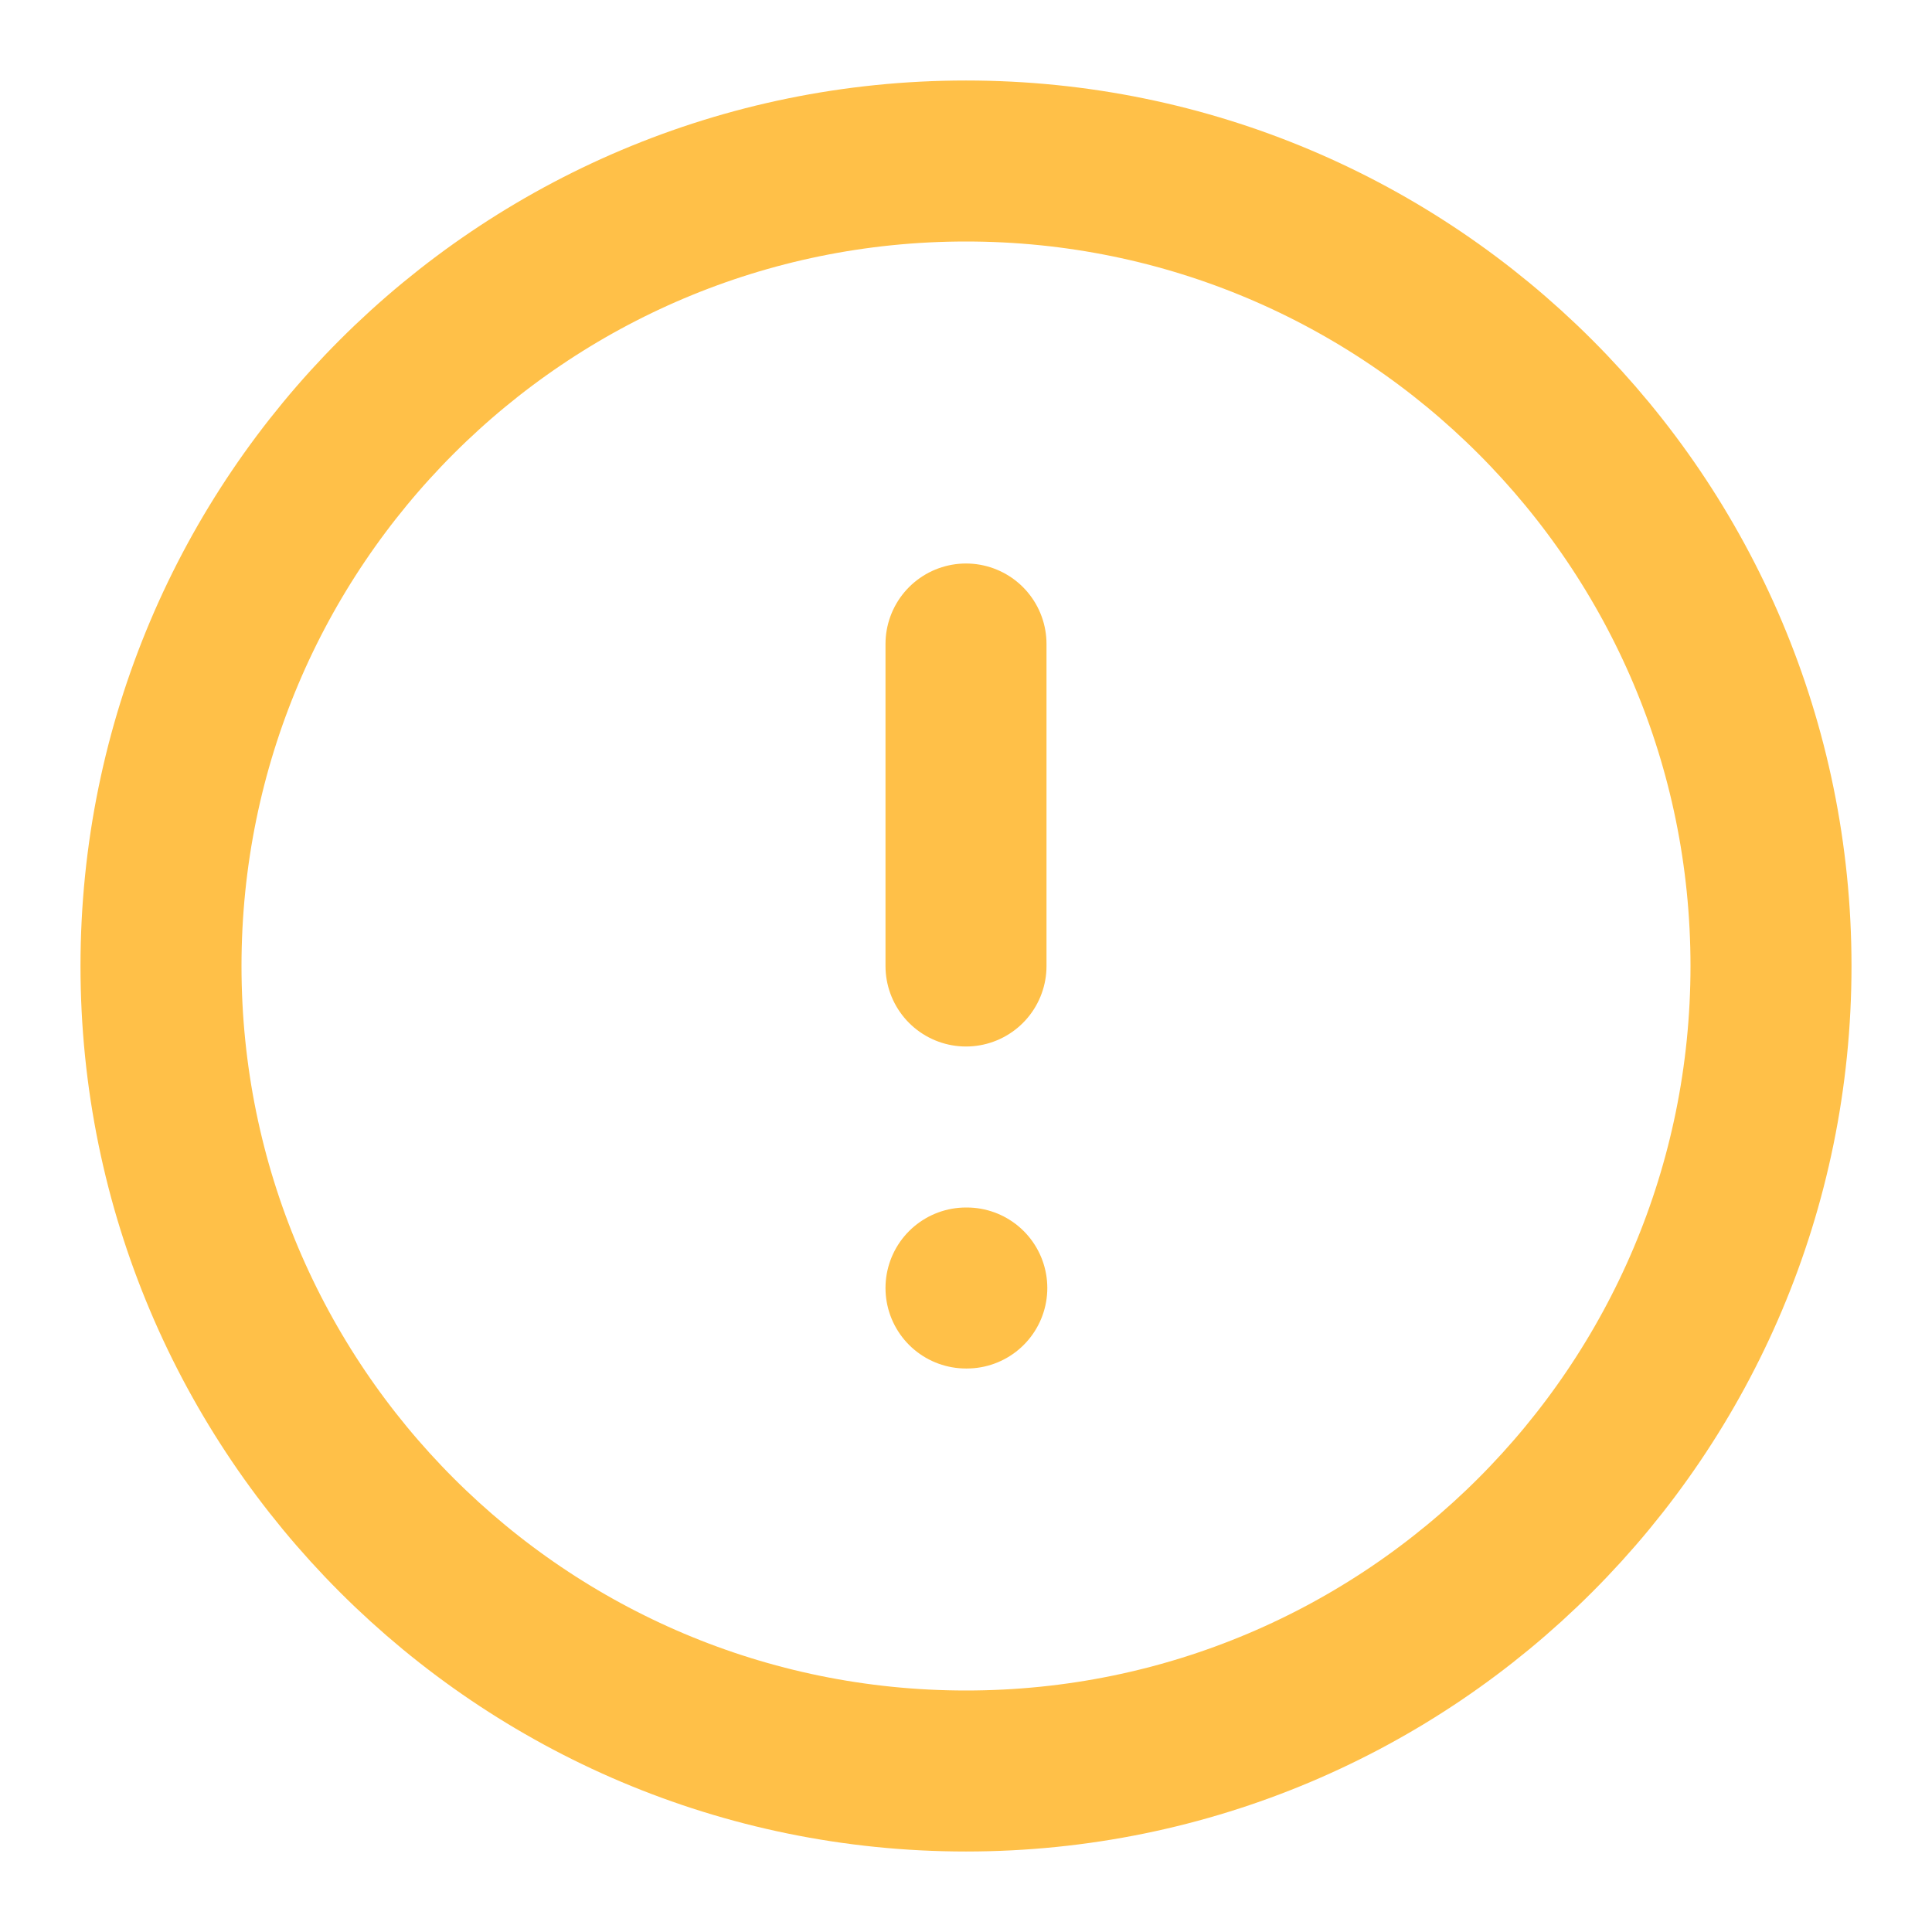
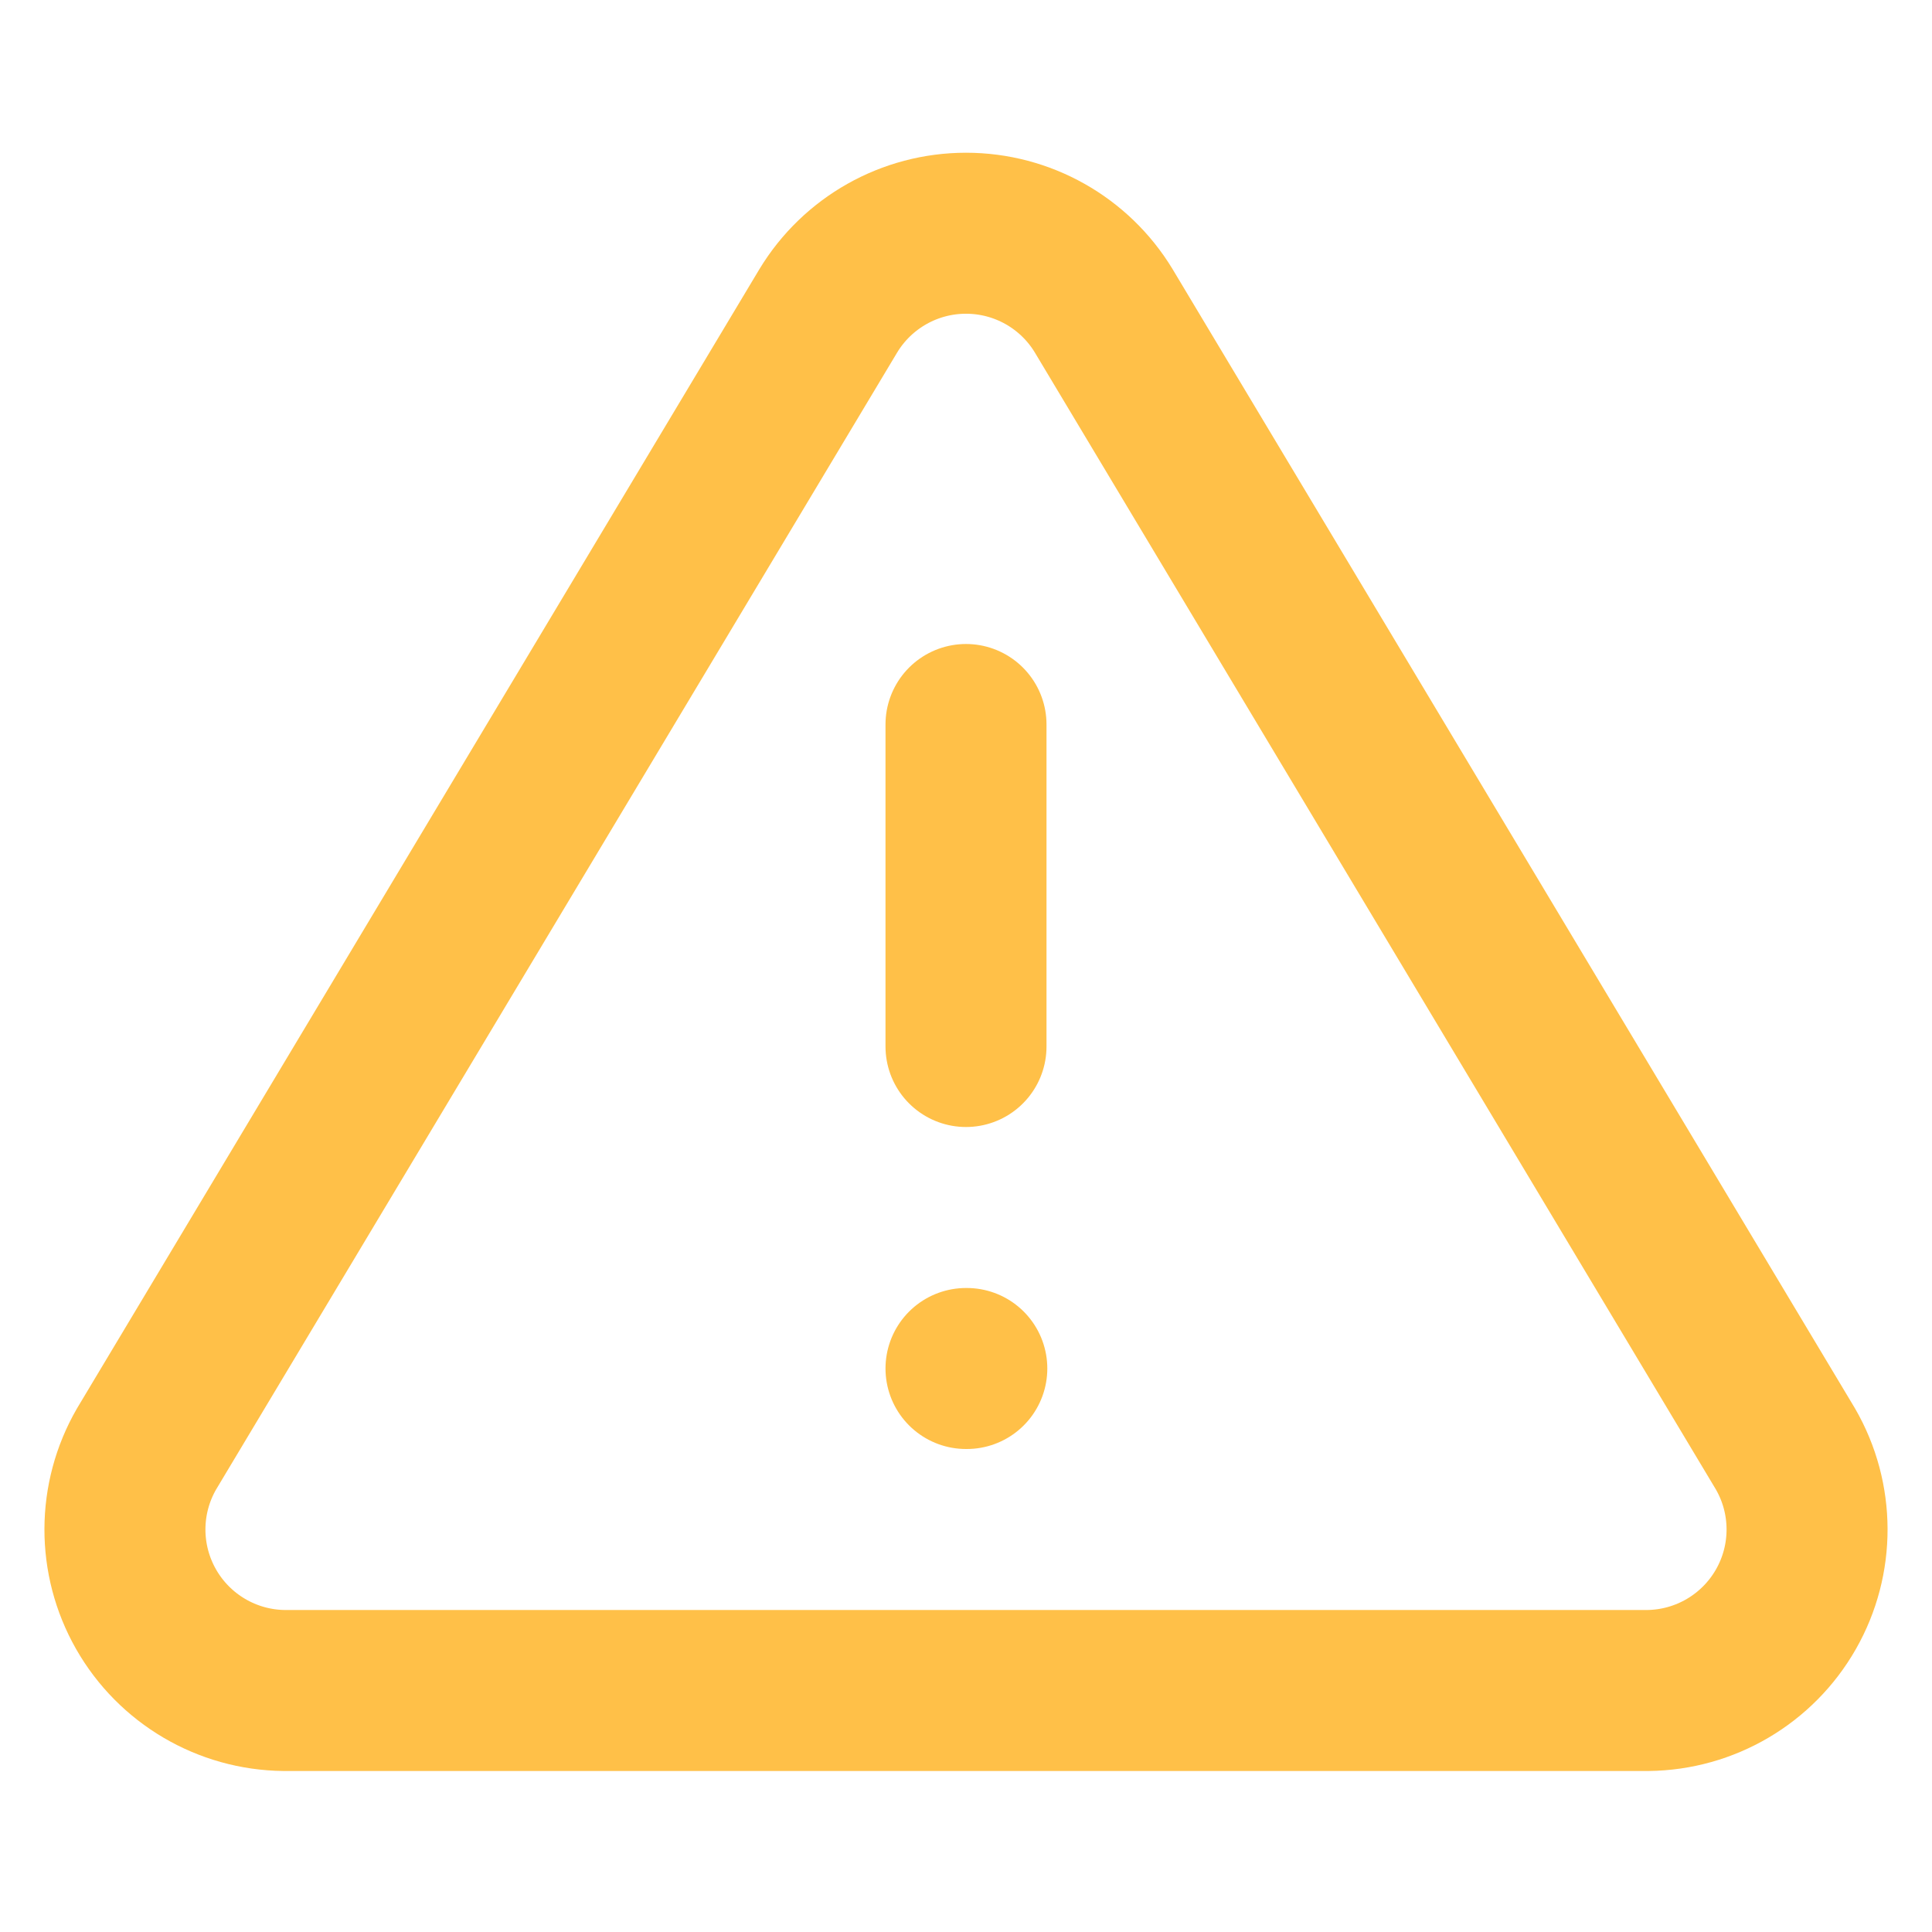
- <svg xmlns="http://www.w3.org/2000/svg" width="24" height="24" viewBox="0 0 24 24" fill="none" stroke="#ffc048" stroke-width="2" stroke-linecap="round" stroke-linejoin="round" class="feather feather-alert-circle">
-   <circle cx="12" cy="12" r="10" />
-   <line x1="12" y1="8" x2="12" y2="12" />
-   <line x1="12" y1="16" x2="12.01" y2="16" />
+ <svg xmlns="http://www.w3.org/2000/svg" width="24" height="24" viewBox="0 0 24 24" fill="none" stroke="#ffc048" stroke-width="2" stroke-linecap="round" stroke-linejoin="round" class="feather feather-alert-triangle">
+   <path d="M10.29 3.86L1.82 18a2 2 0 0 0 1.71 3h16.94a2 2 0 0 0 1.71-3L13.71 3.86a2 2 0 0 0-3.42 0z" />
+   <line x1="12" y1="9" x2="12" y2="13" />
+   <line x1="12" y1="17" x2="12.01" y2="17" />
</svg>
